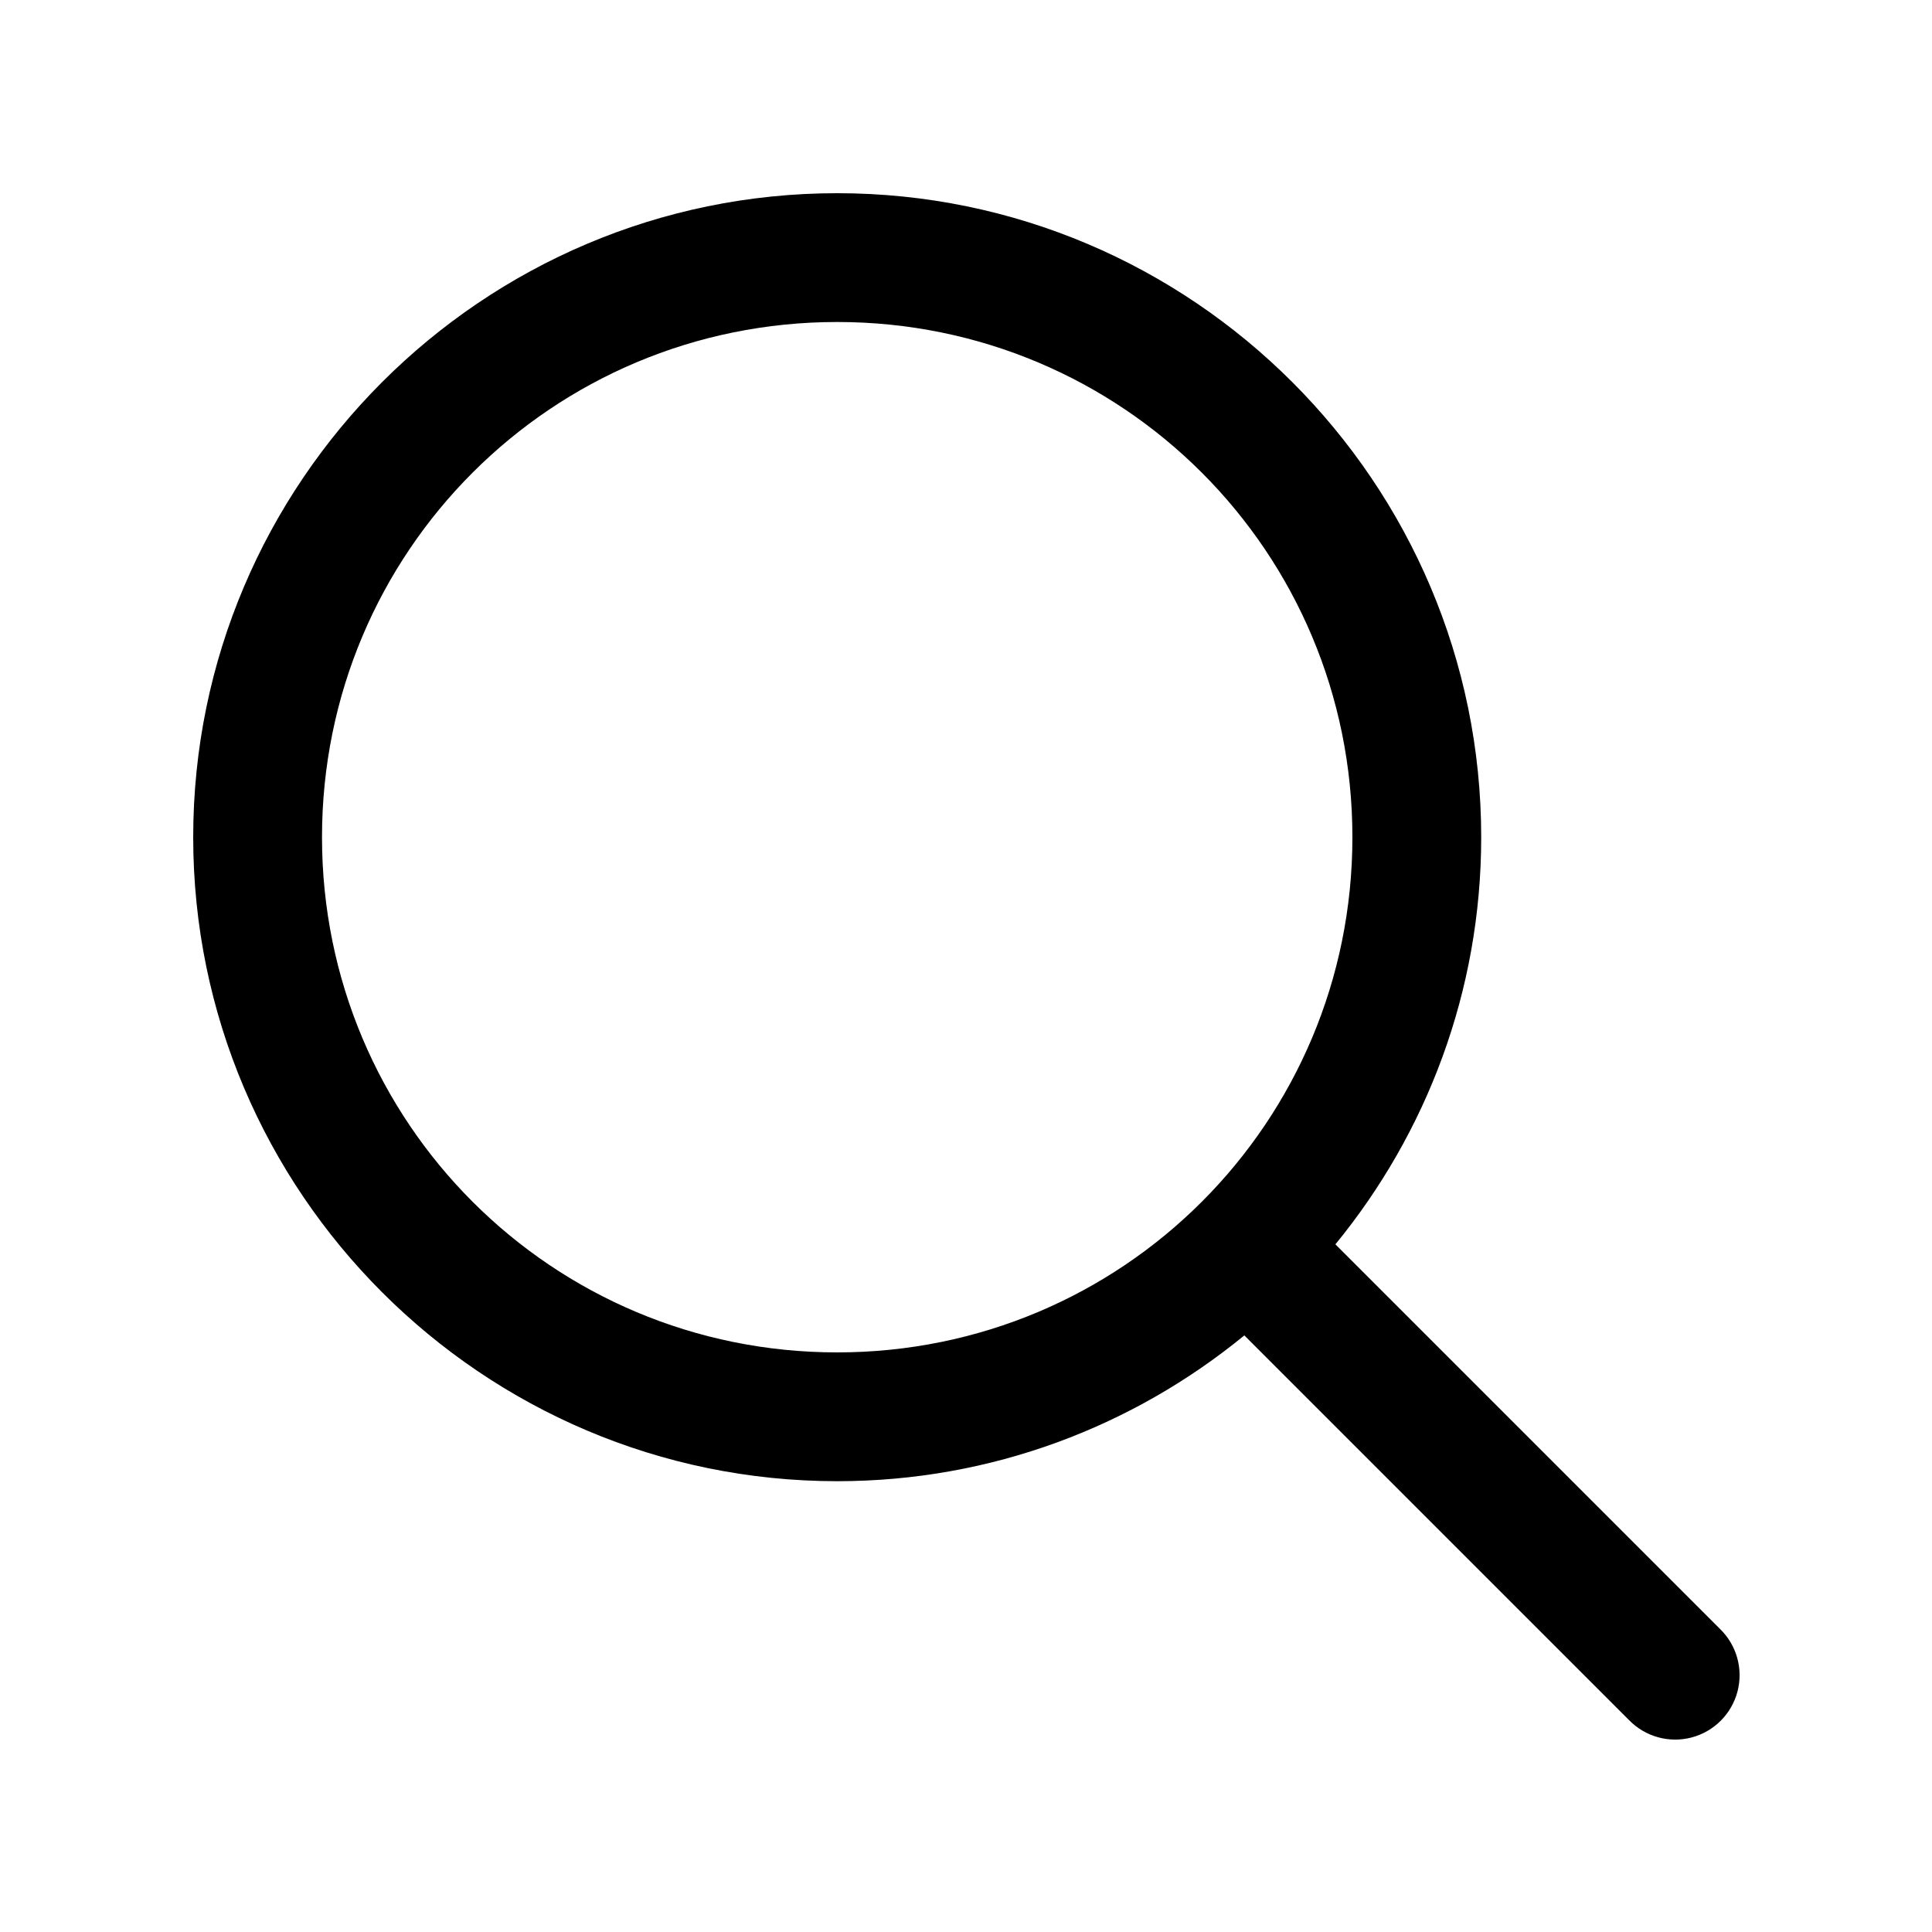
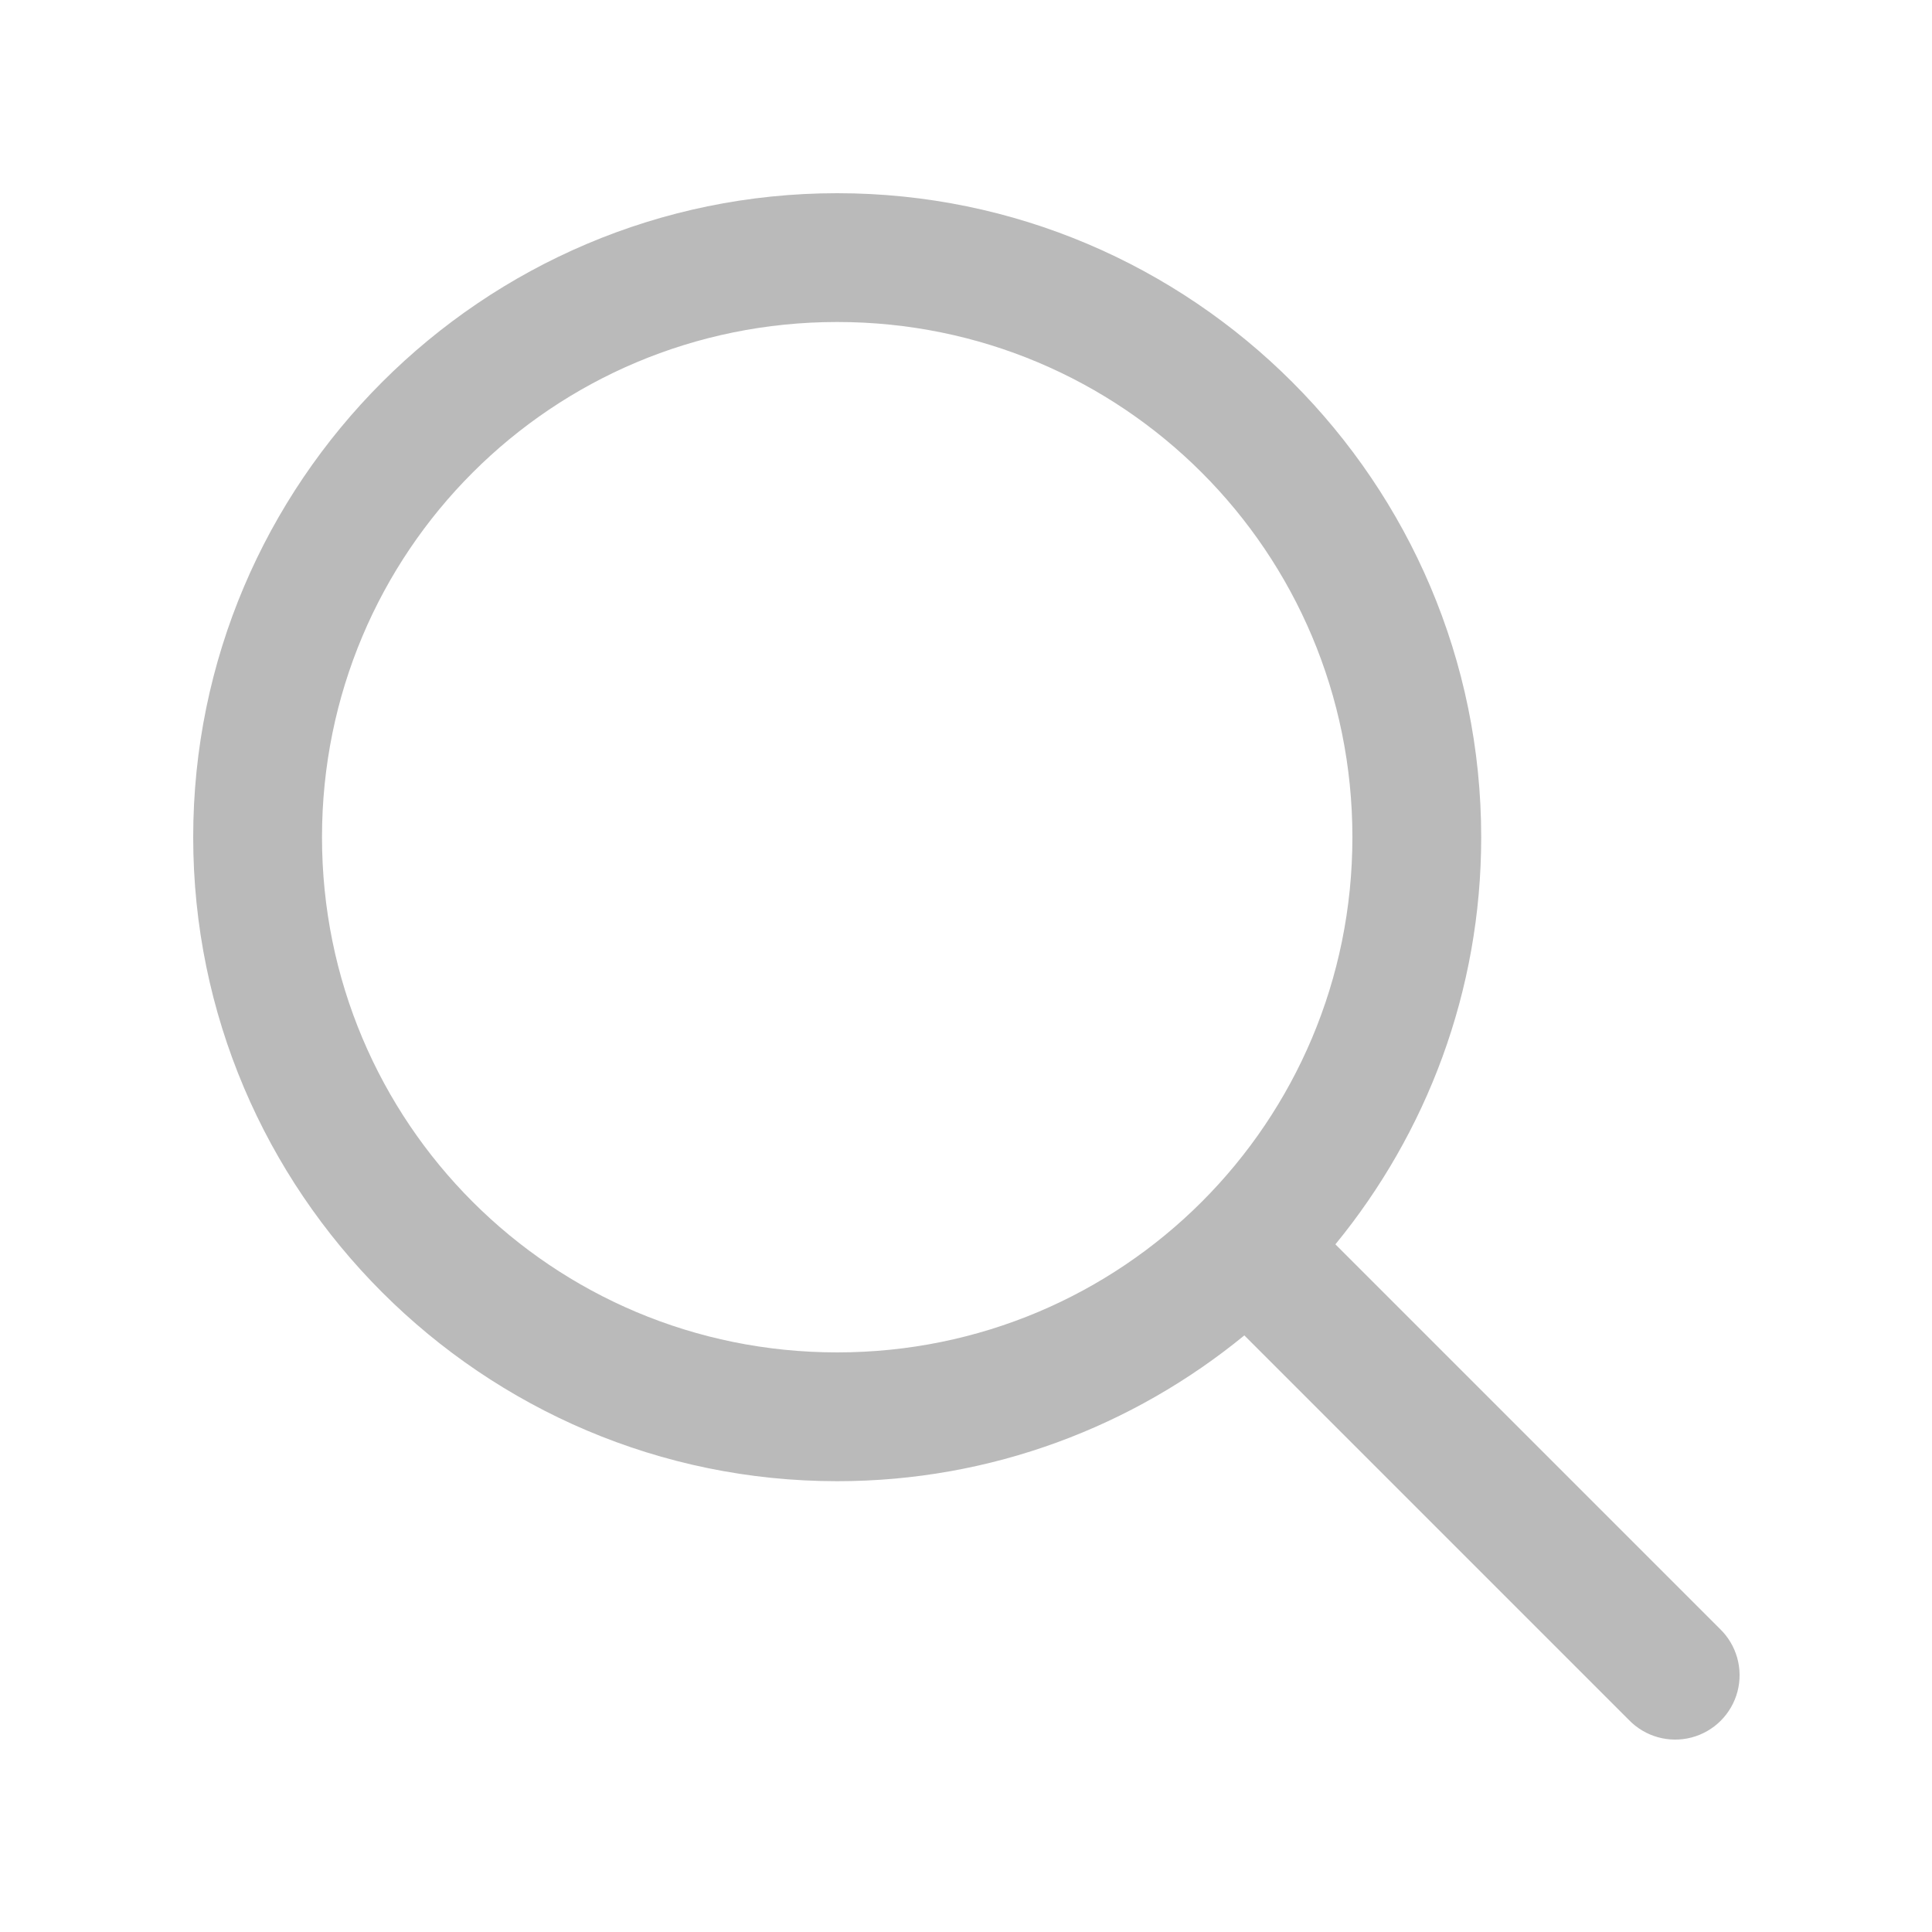
<svg xmlns="http://www.w3.org/2000/svg" viewBox="0 0 30 30" width="30px" height="30px">
-   <path d="M 13 3 C 7.489 3 3 7.489 3 13 C 3 18.511 7.489 23 13 23 C 15.397 23 17.597 22.149 19.322 20.736 L 25.293 26.707 A 1 1 0 1 0 26.707 25.293 L 20.736 19.322 C 22.149 17.597 23 15.397 23 13 C 23 7.489 18.511 3 13 3 z M 13 5 C 17.43 5 21 8.57 21 13 C 21 17.43 17.43 21 13 21 C 8.57 21 5 17.43 5 13 C 5 8.57 8.57 5 13 5 z" />
+   <path fill="#bababa" d="M 13 3 C 7.489 3 3 7.489 3 13 C 3 18.511 7.489 23 13 23 C 15.397 23 17.597 22.149 19.322 20.736 L 25.293 26.707 A 1 1 0 1 0 26.707 25.293 L 20.736 19.322 C 22.149 17.597 23 15.397 23 13 C 23 7.489 18.511 3 13 3 z M 13 5 C 17.43 5 21 8.57 21 13 C 21 17.43 17.43 21 13 21 C 8.57 21 5 17.43 5 13 C 5 8.57 8.57 5 13 5 z" />
</svg>
